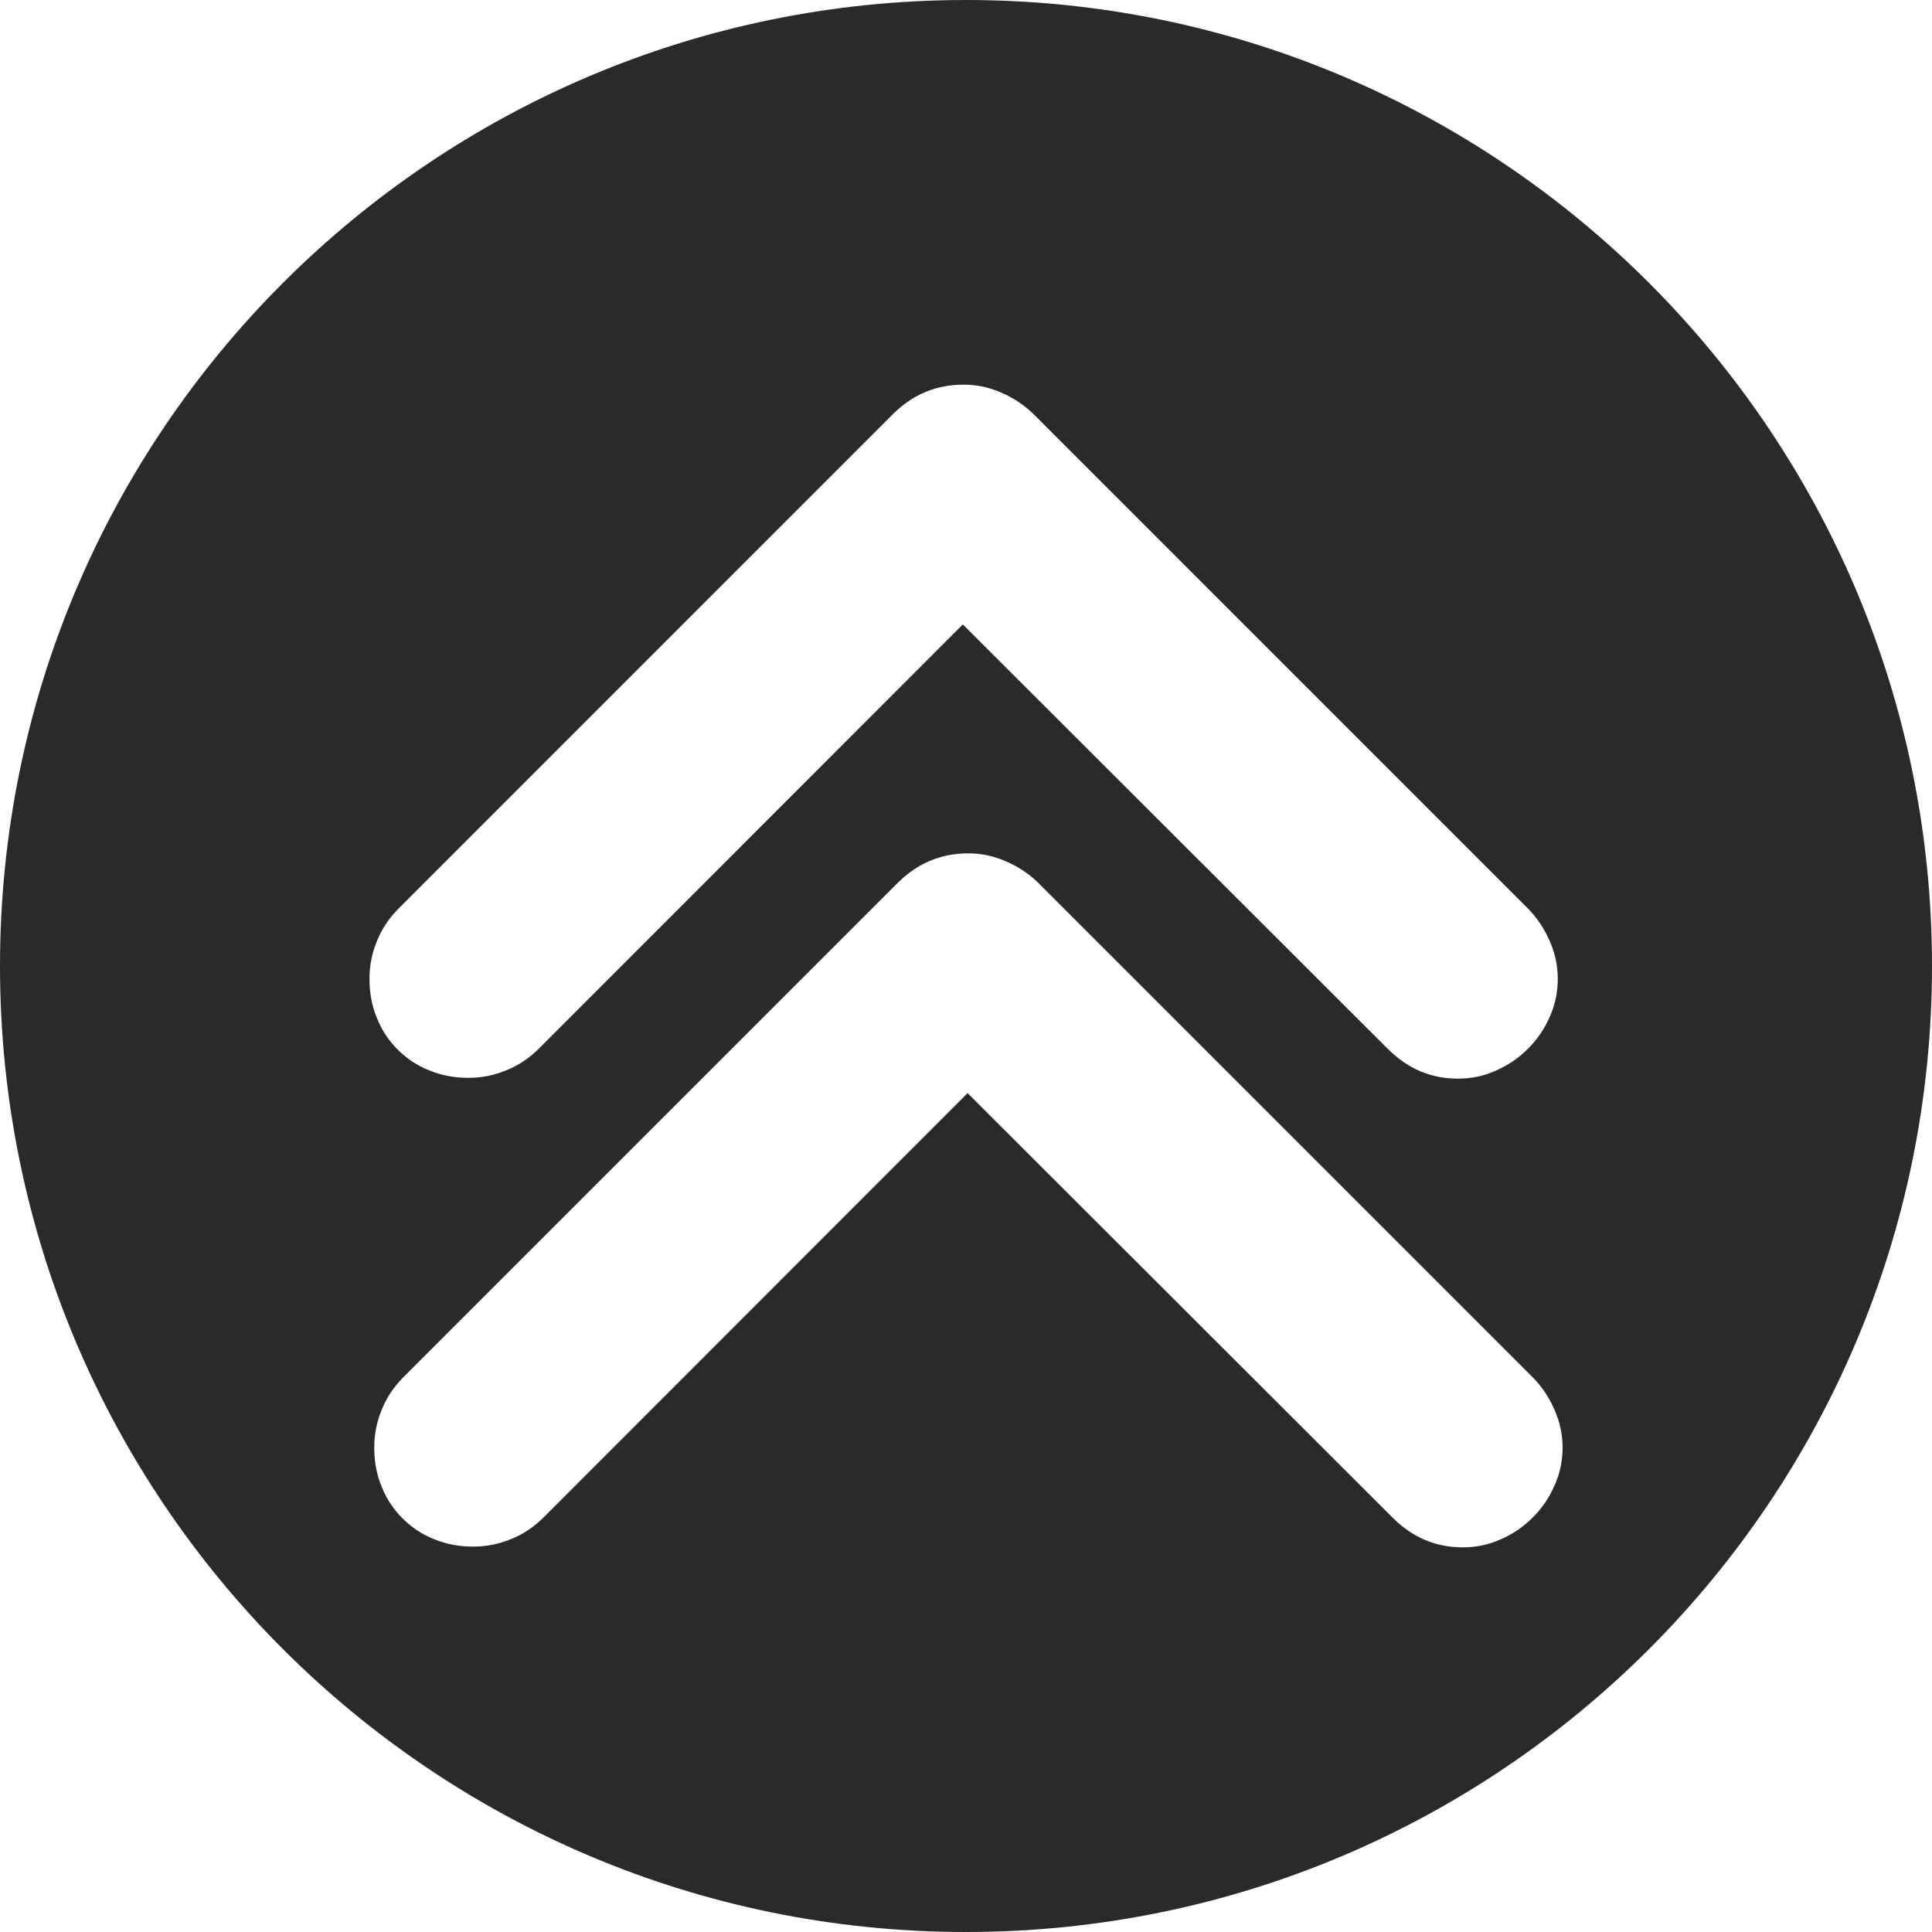
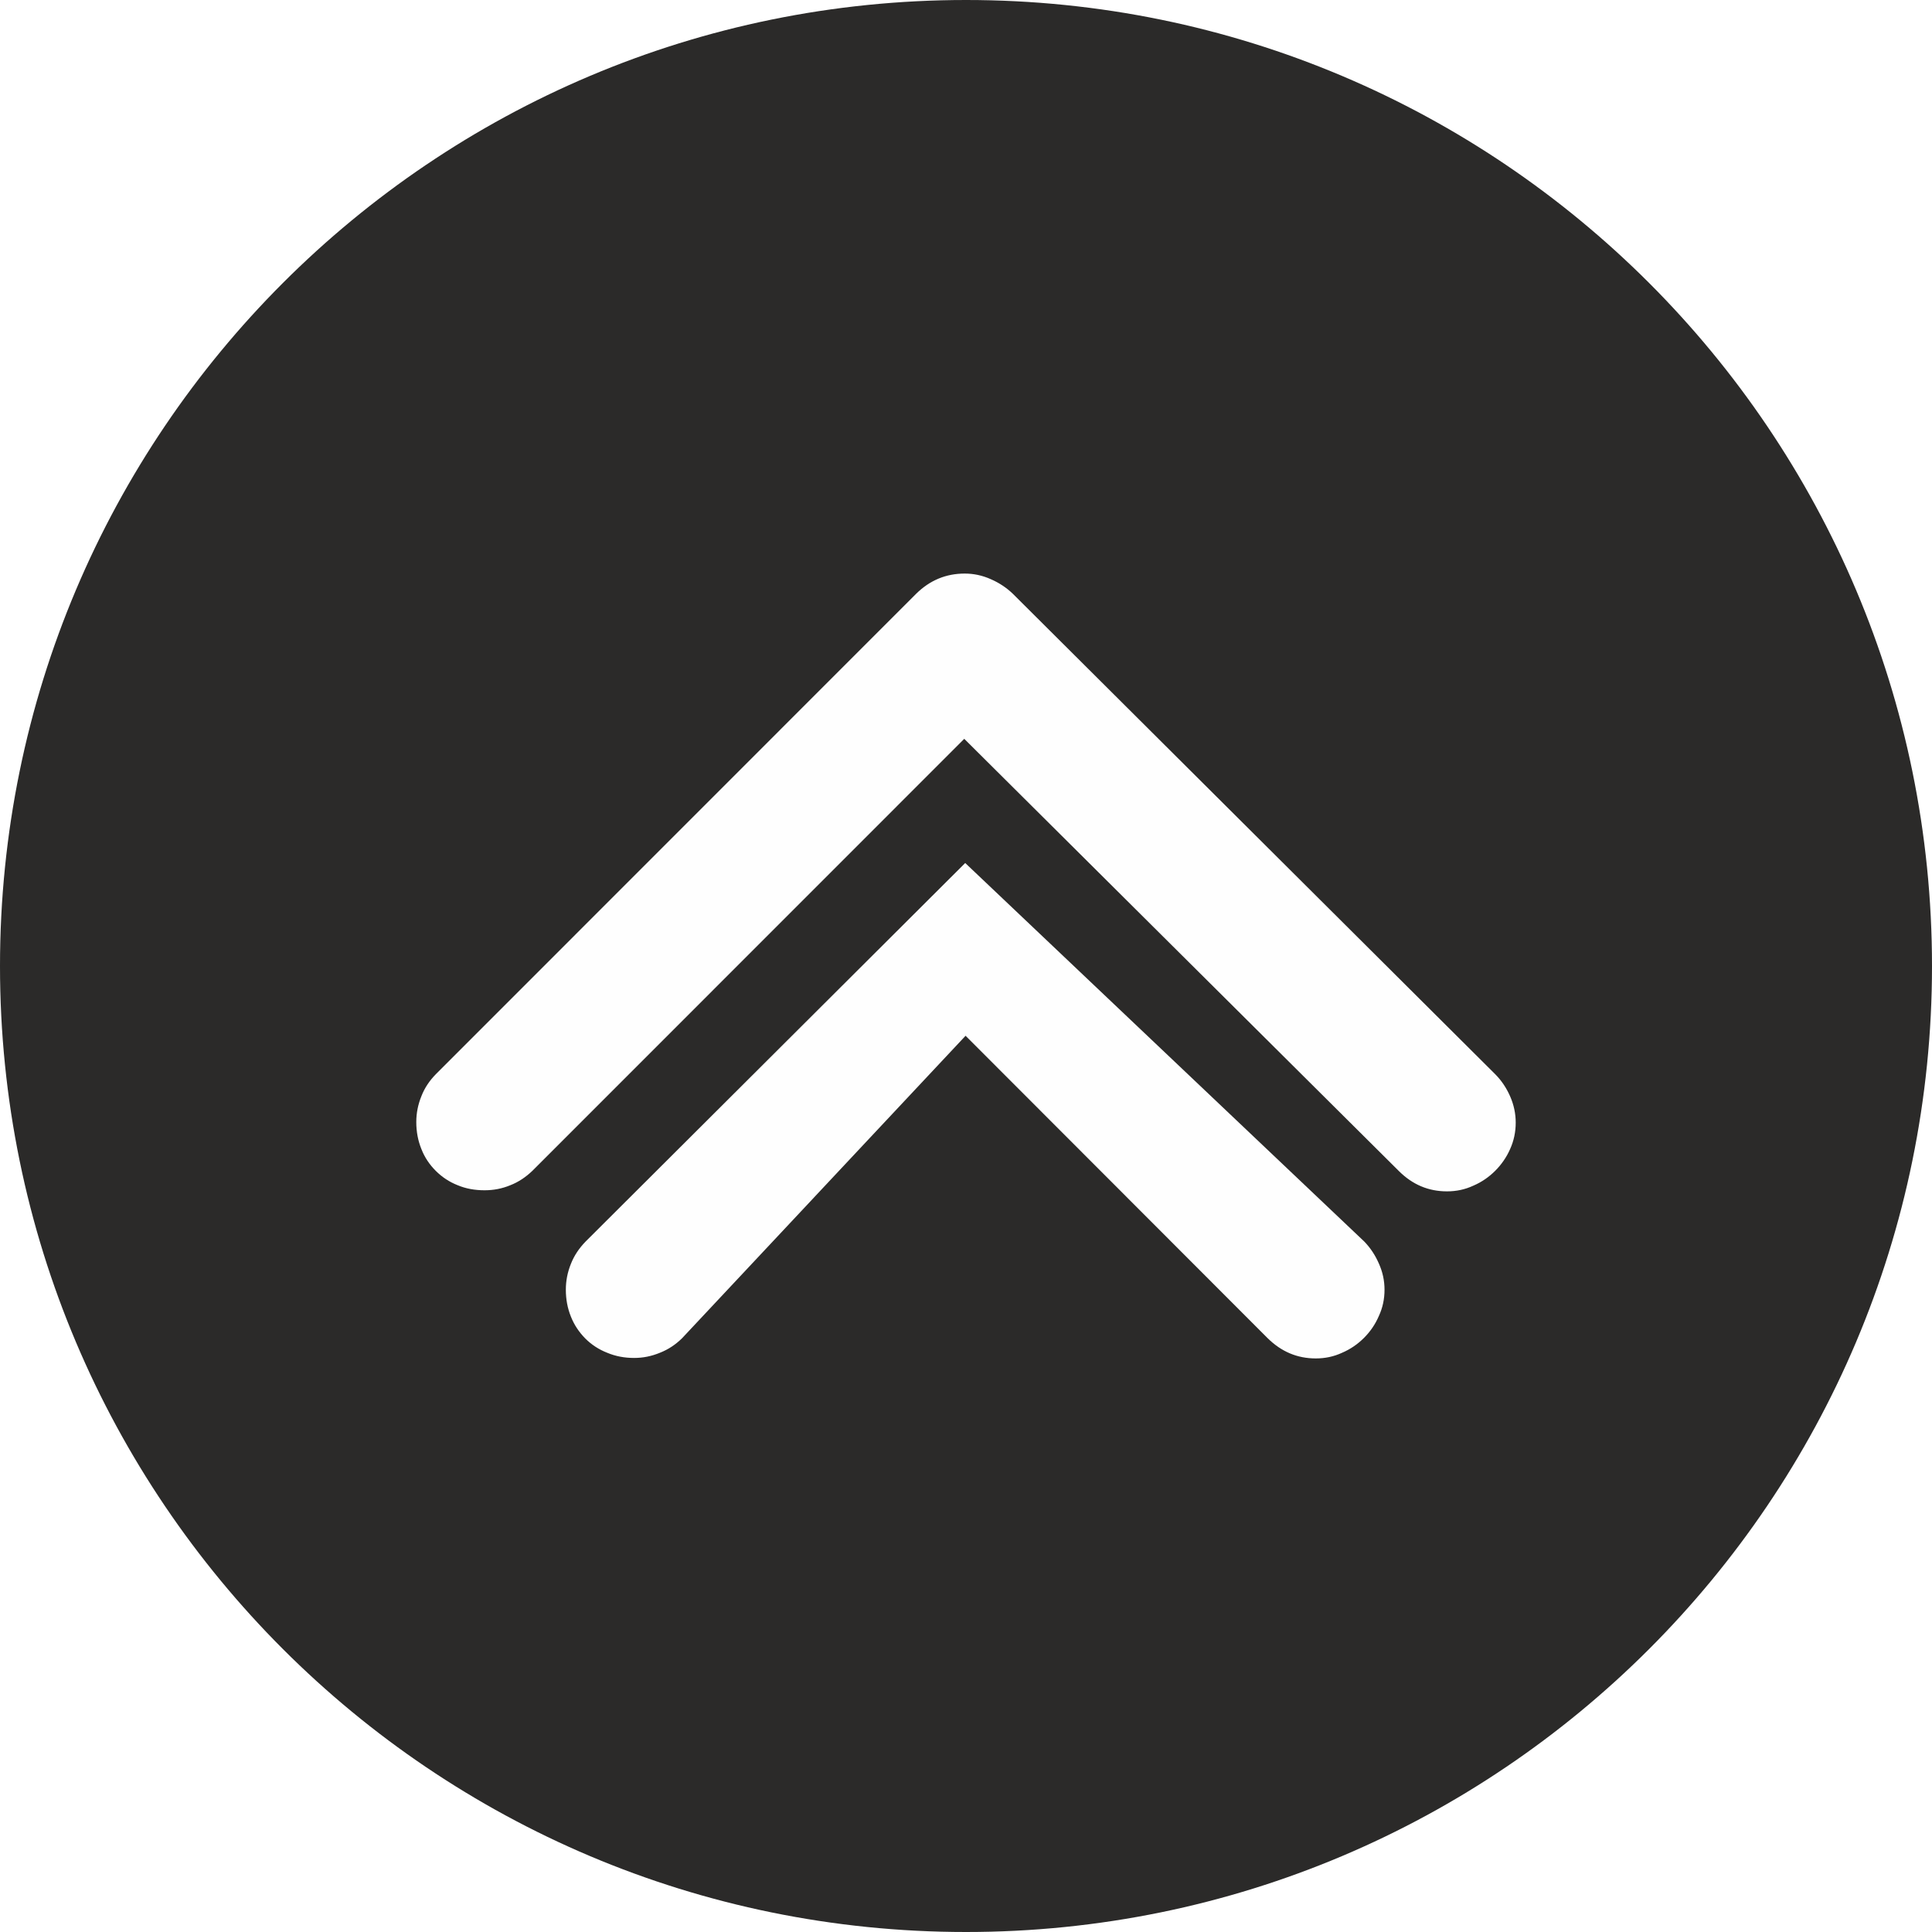
- <svg xmlns="http://www.w3.org/2000/svg" xml:space="preserve" width="1837px" height="1837px" version="1.1" shape-rendering="geometricPrecision" text-rendering="geometricPrecision" image-rendering="optimizeQuality" fill-rule="evenodd" clip-rule="evenodd" viewBox="0 0 256.06 256.06">
+ <svg xmlns="http://www.w3.org/2000/svg" xml:space="preserve" width="1837px" height="1837px" version="1.1" shape-rendering="geometricPrecision" text-rendering="geometricPrecision" image-rendering="optimizeQuality" fill-rule="evenodd" clip-rule="evenodd" viewBox="0 0 159.93 159.93">
  <g id="Layer_x0020_1">
-     <path fill="#2B2A29" d="M128.03 0c70.71,0 128.03,57.32 128.03,128.03 0,70.71 -57.32,128.03 -128.03,128.03 -70.71,0 -128.03,-57.32 -128.03,-128.03 0,-70.71 57.32,-128.03 128.03,-128.03z" />
-     <g id="_2422427613856">
-       <path fill="#FEFEFE" fill-rule="nonzero" d="M127.61 82.76l-56.28 56.31c-1.26,1.23 -2.66,2.17 -4.27,2.8 -1.61,0.67 -3.25,0.98 -4.97,0.98 -1.85,0 -3.57,-0.31 -5.18,-0.98 -1.61,-0.63 -3.01,-1.57 -4.2,-2.76 -1.19,-1.19 -2.13,-2.59 -2.76,-4.2 -0.67,-1.61 -0.98,-3.33 -0.98,-5.18 0,-1.72 0.31,-3.36 0.98,-4.97 0.63,-1.61 1.57,-3.01 2.8,-4.27l65.62 -65.63c2.63,-2.59 5.71,-3.88 9.35,-3.88 1.71,0 3.39,0.35 5.04,1.08 1.61,0.7 3.01,1.65 4.2,2.8l65.62 65.63c1.15,1.19 2.1,2.59 2.8,4.2 0.73,1.64 1.08,3.32 1.08,5.04 0,1.78 -0.35,3.46 -1.08,5.07 -0.7,1.61 -1.68,3.01 -2.87,4.2 -1.19,1.19 -2.59,2.17 -4.2,2.87 -1.61,0.74 -3.29,1.09 -5.08,1.09 -3.57,0 -6.61,-1.3 -9.24,-3.89l-56.38 -56.31z" />
-       <path fill="#FEFEFE" fill-rule="nonzero" d="M128.24 144.88l-56.28 56.32c-1.26,1.22 -2.66,2.17 -4.27,2.8 -1.61,0.66 -3.25,0.98 -4.97,0.98 -1.85,0 -3.57,-0.32 -5.18,-0.98 -1.61,-0.63 -3.01,-1.58 -4.2,-2.77 -1.19,-1.19 -2.13,-2.59 -2.76,-4.2 -0.67,-1.61 -0.98,-3.32 -0.98,-5.18 0,-1.71 0.31,-3.36 0.98,-4.97 0.63,-1.61 1.57,-3.01 2.8,-4.27l65.62 -65.62c2.63,-2.59 5.71,-3.89 9.35,-3.89 1.71,0 3.39,0.35 5.04,1.09 1.61,0.7 3.01,1.64 4.2,2.8l65.62 65.62c1.16,1.19 2.1,2.59 2.8,4.2 0.74,1.65 1.09,3.33 1.09,5.04 0,1.79 -0.35,3.47 -1.09,5.08 -0.7,1.61 -1.68,3.01 -2.87,4.2 -1.19,1.19 -2.59,2.17 -4.2,2.87 -1.61,0.73 -3.29,1.08 -5.07,1.08 -3.57,0 -6.62,-1.29 -9.24,-3.88l-56.39 -56.32z" />
+     <g id="_1981251439456">
+       <path fill="#2B2A29" d="M79.97 0c44.16,0 79.96,35.8 79.96,79.97 0,44.16 -35.8,79.96 -79.96,79.96 -44.17,0 -79.97,-35.8 -79.97,-79.96 0,-44.17 35.8,-79.97 79.97,-79.97z" />
+       <path fill="#FEFEFE" fill-rule="nonzero" d="M79.93 85.74l-23.47 25.04c-0.54,0.53 -1.14,0.93 -1.83,1.2 -0.7,0.29 -1.4,0.43 -2.14,0.43 -0.8,0 -1.54,-0.14 -2.23,-0.43 -0.69,-0.27 -1.3,-0.67 -1.81,-1.18 -0.51,-0.52 -0.92,-1.12 -1.19,-1.81 -0.28,-0.69 -0.42,-1.43 -0.42,-2.23 0,-0.74 0.14,-1.45 0.42,-2.14 0.27,-0.69 0.68,-1.29 1.21,-1.84l31.43 -31.34 33.04 31.34c0.5,0.52 0.9,1.12 1.2,1.81 0.32,0.71 0.47,1.43 0.47,2.17 0,0.77 -0.15,1.49 -0.47,2.18 -0.3,0.7 -0.72,1.3 -1.23,1.81 -0.51,0.51 -1.11,0.93 -1.81,1.23 -0.69,0.32 -1.41,0.47 -2.18,0.47 -1.54,0 -2.85,-0.56 -3.98,-1.67l-25.01 -25.04z" />
+       <path fill="#FEFEFE" fill-rule="nonzero" d="M79.82 61.16l-35.74 35.75c-0.54,0.52 -1.14,0.93 -1.83,1.2 -0.7,0.29 -1.4,0.42 -2.14,0.42 -0.8,0 -1.54,-0.13 -2.23,-0.42 -0.69,-0.27 -1.3,-0.68 -1.81,-1.19 -0.51,-0.51 -0.92,-1.11 -1.19,-1.81 -0.28,-0.69 -0.42,-1.43 -0.42,-2.23 0,-0.73 0.14,-1.44 0.42,-2.13 0.27,-0.7 0.68,-1.3 1.21,-1.84l39.75 -39.76c1.13,-1.11 2.46,-1.67 4.02,-1.67 0.74,0 1.46,0.15 2.17,0.47 0.69,0.3 1.3,0.71 1.81,1.2l39.96 39.8c0.5,0.51 0.91,1.12 1.21,1.81 0.31,0.71 0.46,1.43 0.46,2.17 0,0.77 -0.15,1.49 -0.46,2.18 -0.3,0.69 -0.73,1.3 -1.24,1.81 -0.51,0.51 -1.11,0.93 -1.81,1.23 -0.69,0.32 -1.41,0.47 -2.18,0.47 -1.54,0 -2.85,-0.56 -3.97,-1.67l-35.99 -35.79z" />
    </g>
  </g>
</svg>
